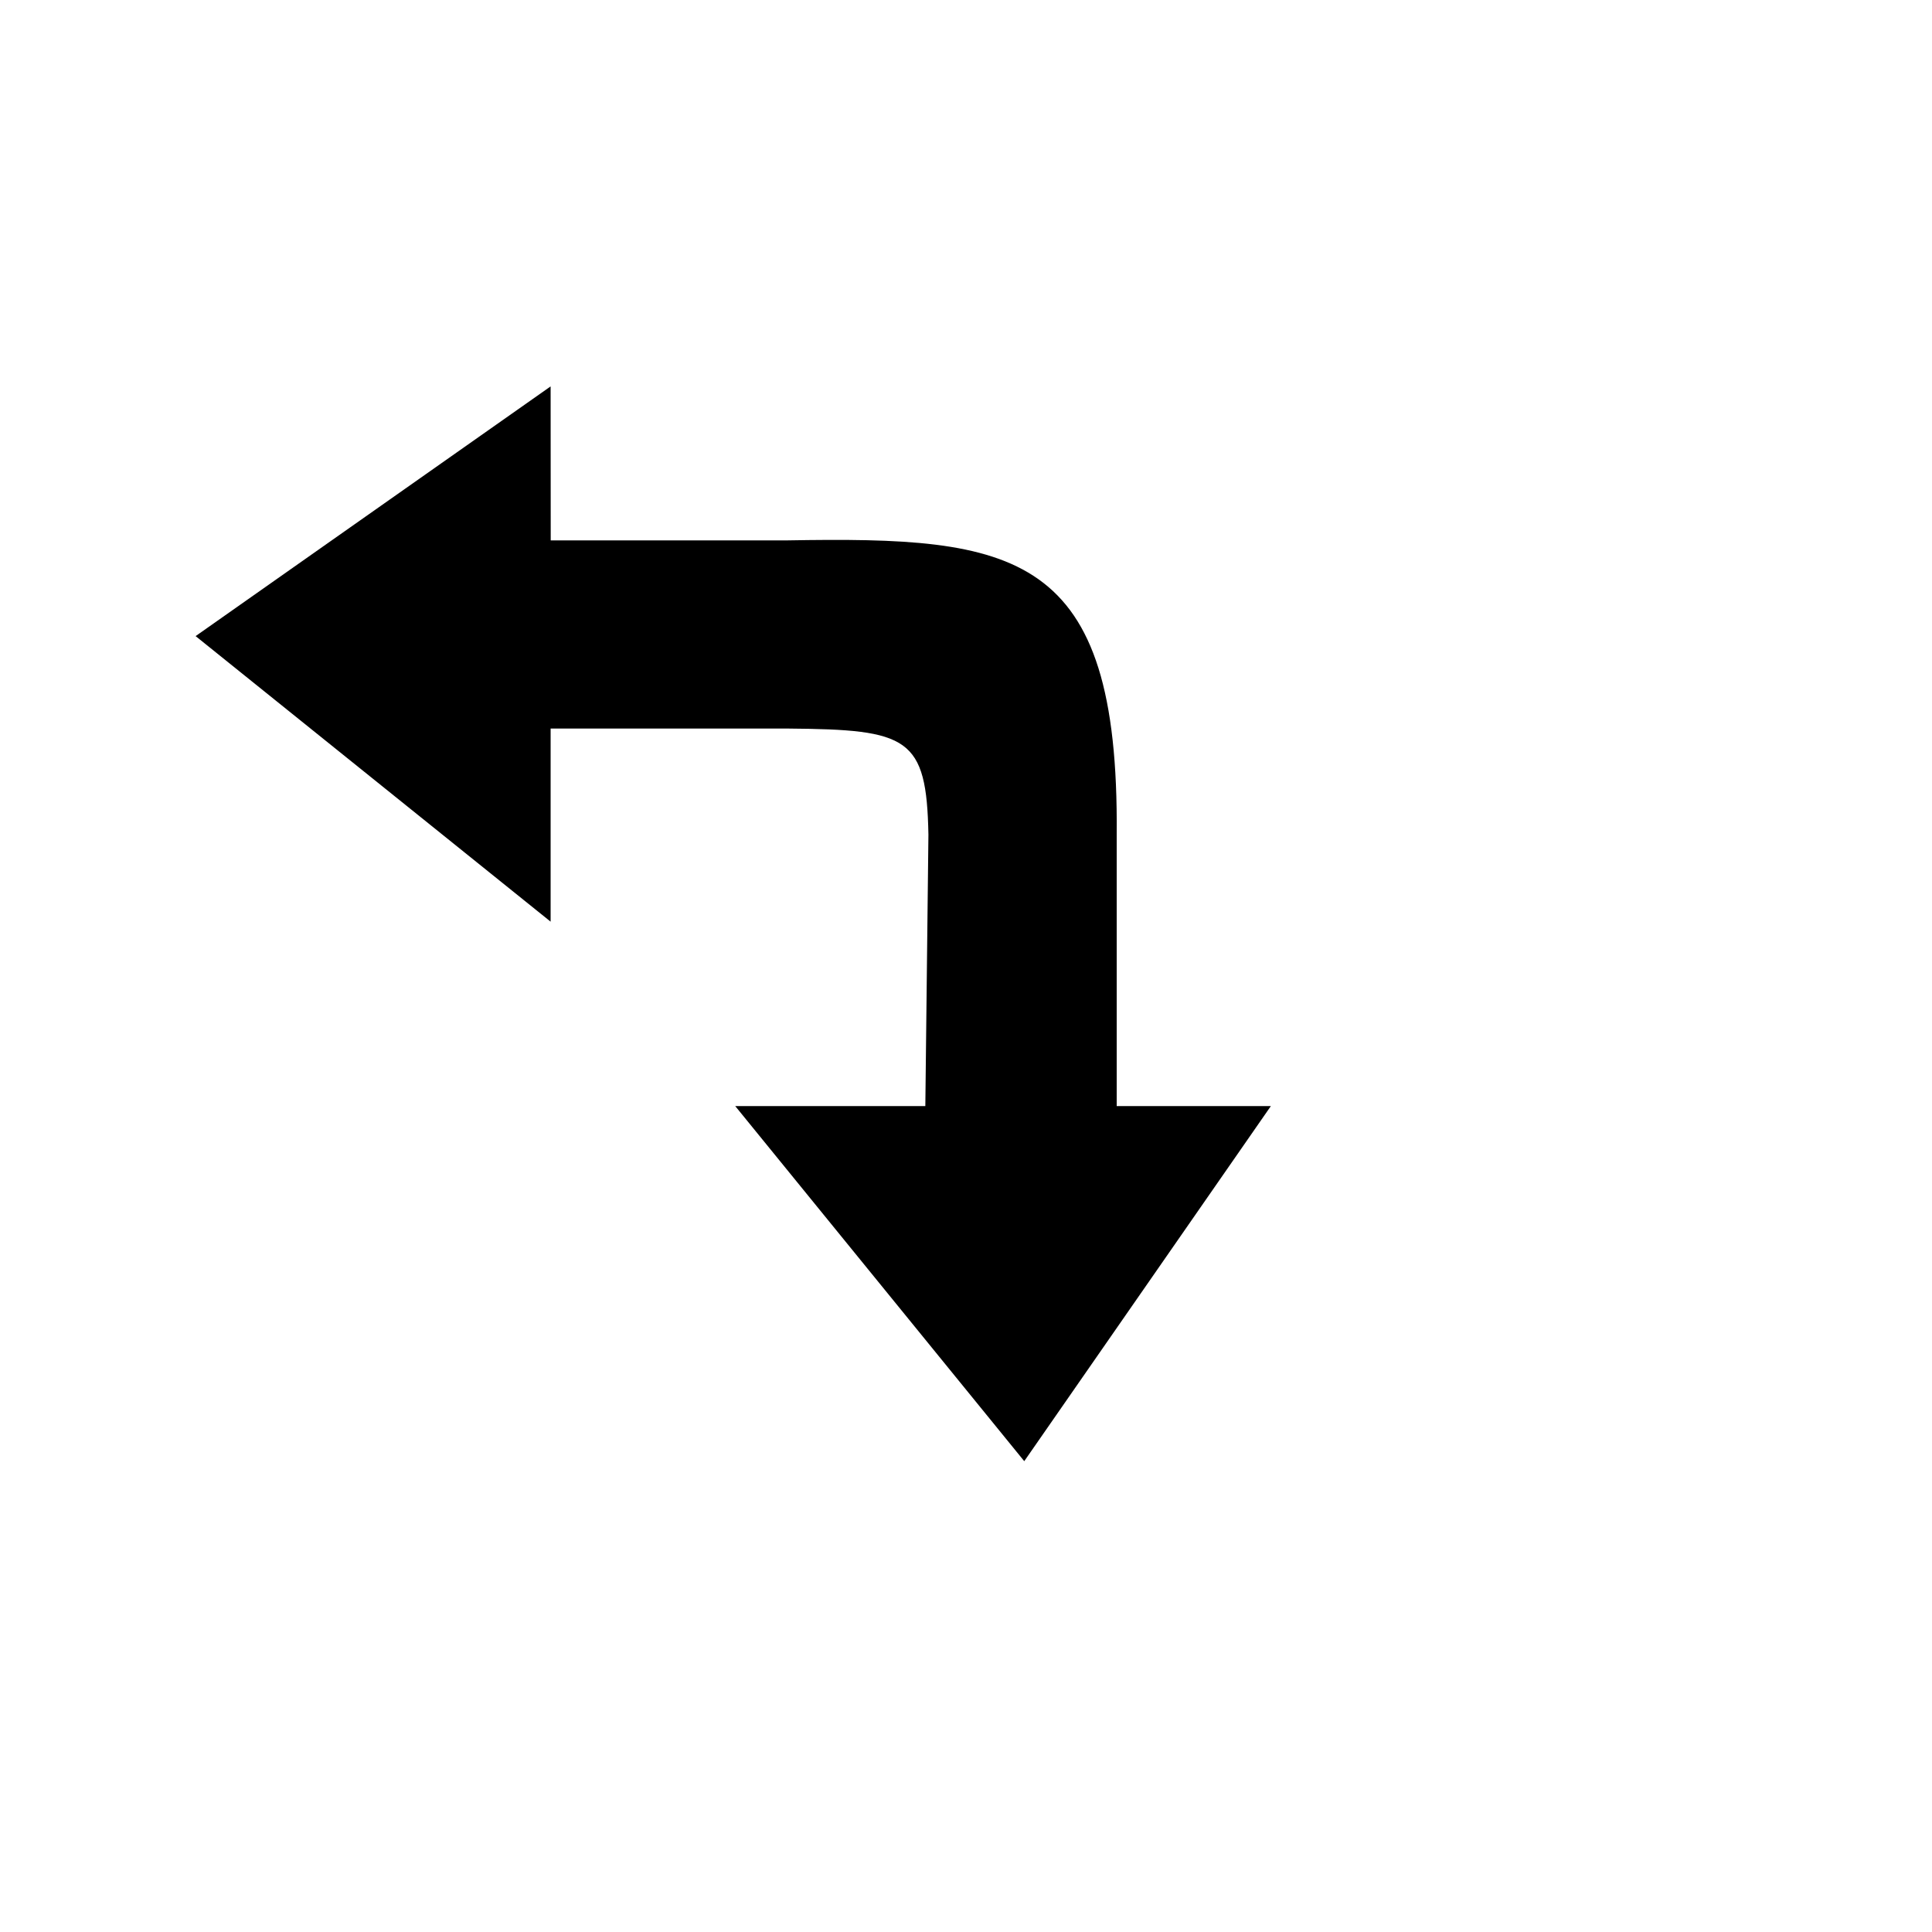
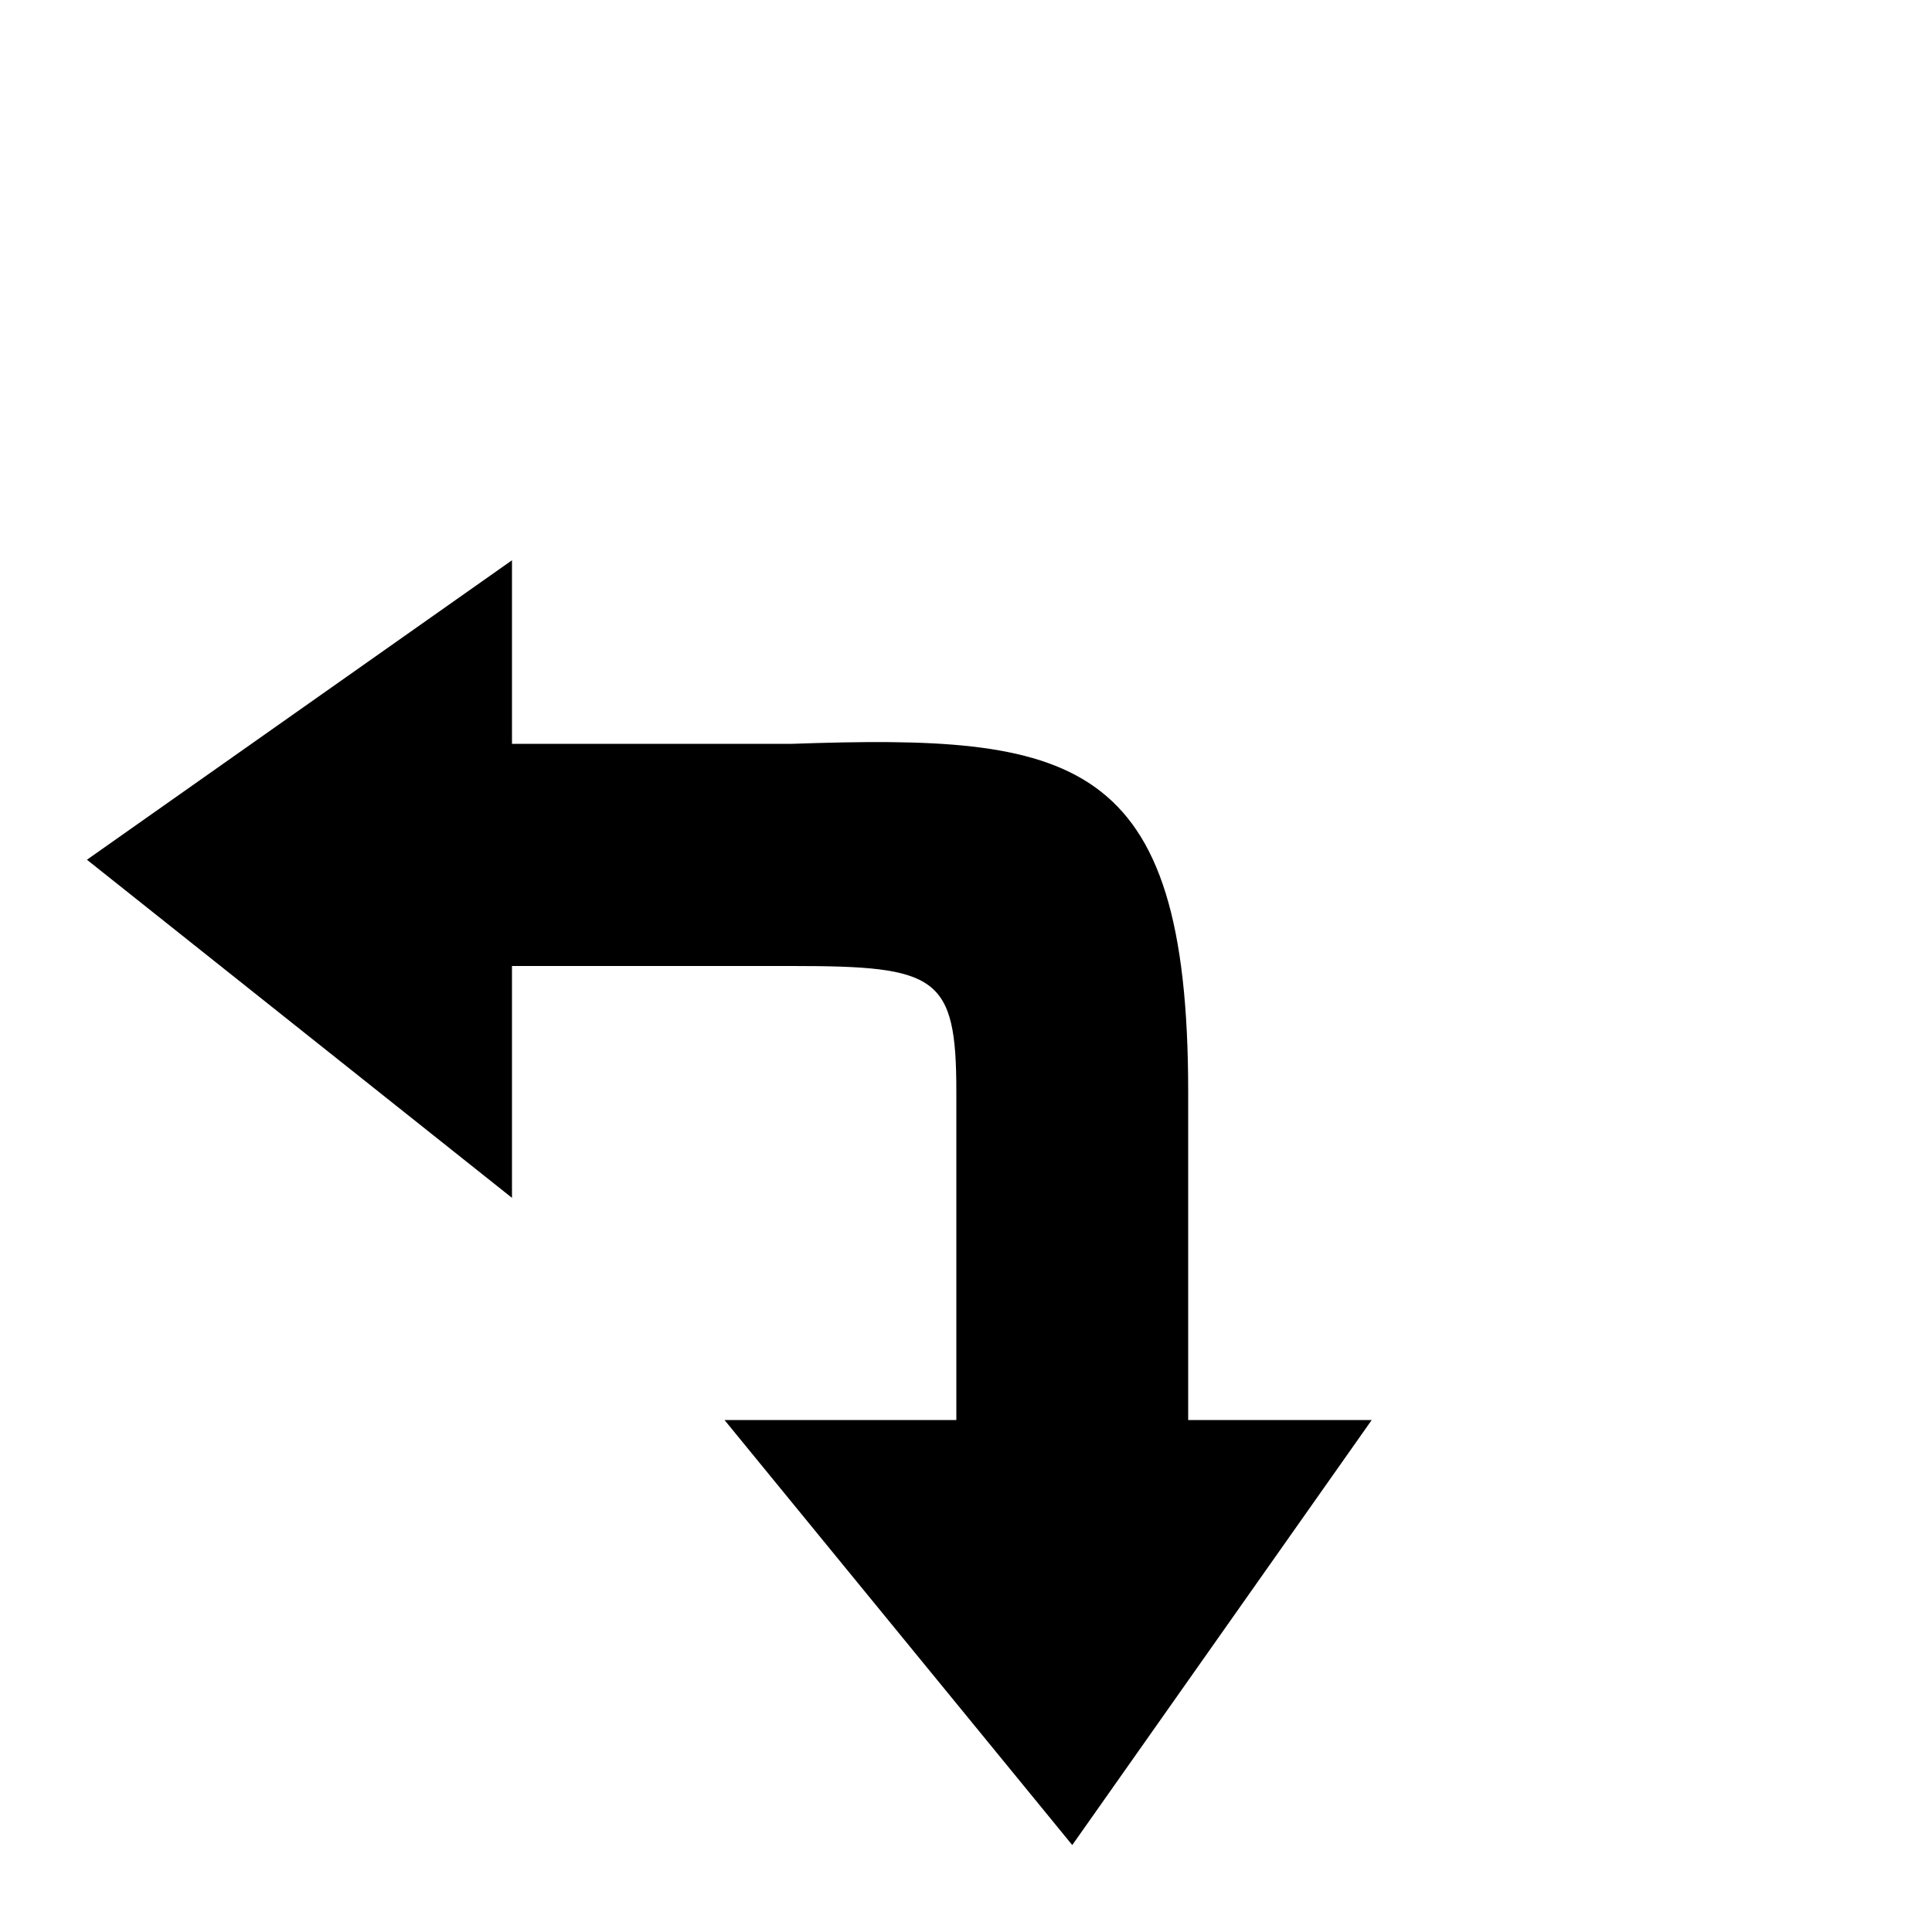
- <svg xmlns="http://www.w3.org/2000/svg" viewBox="0 0 20 20" fill="currentColor">
-   <path d="m 5.7,4 -3.675,2.585 3.675,2.956 v -1.999 h 2.46 c 1.244,0.01 1.432,0.089 1.451,1.098 l -0.032,2.81 h -1.968 l 2.992,3.676 2.553,-3.676 h -1.596 v -2.81 c 0.026,-2.944 -1.043,-3.087 -3.411,-3.046 h -2.448 z" />
+ <svg xmlns="http://www.w3.org/2000/svg" id="_Слой_1" data-name="Слой_1" version="1.1" viewBox="0 0 20 20">
+   <path d="M5.3,5.8L.9,8.9l4.4,3.5v-2.4h2.9c1.5,0,1.7.1,1.7,1.3v3.4h-2.4l3.6,4.4,3.1-4.4h-1.9v-3.4c0-3.5-1.2-3.7-4.1-3.6h-2.9v-1.9Z" />
</svg>
